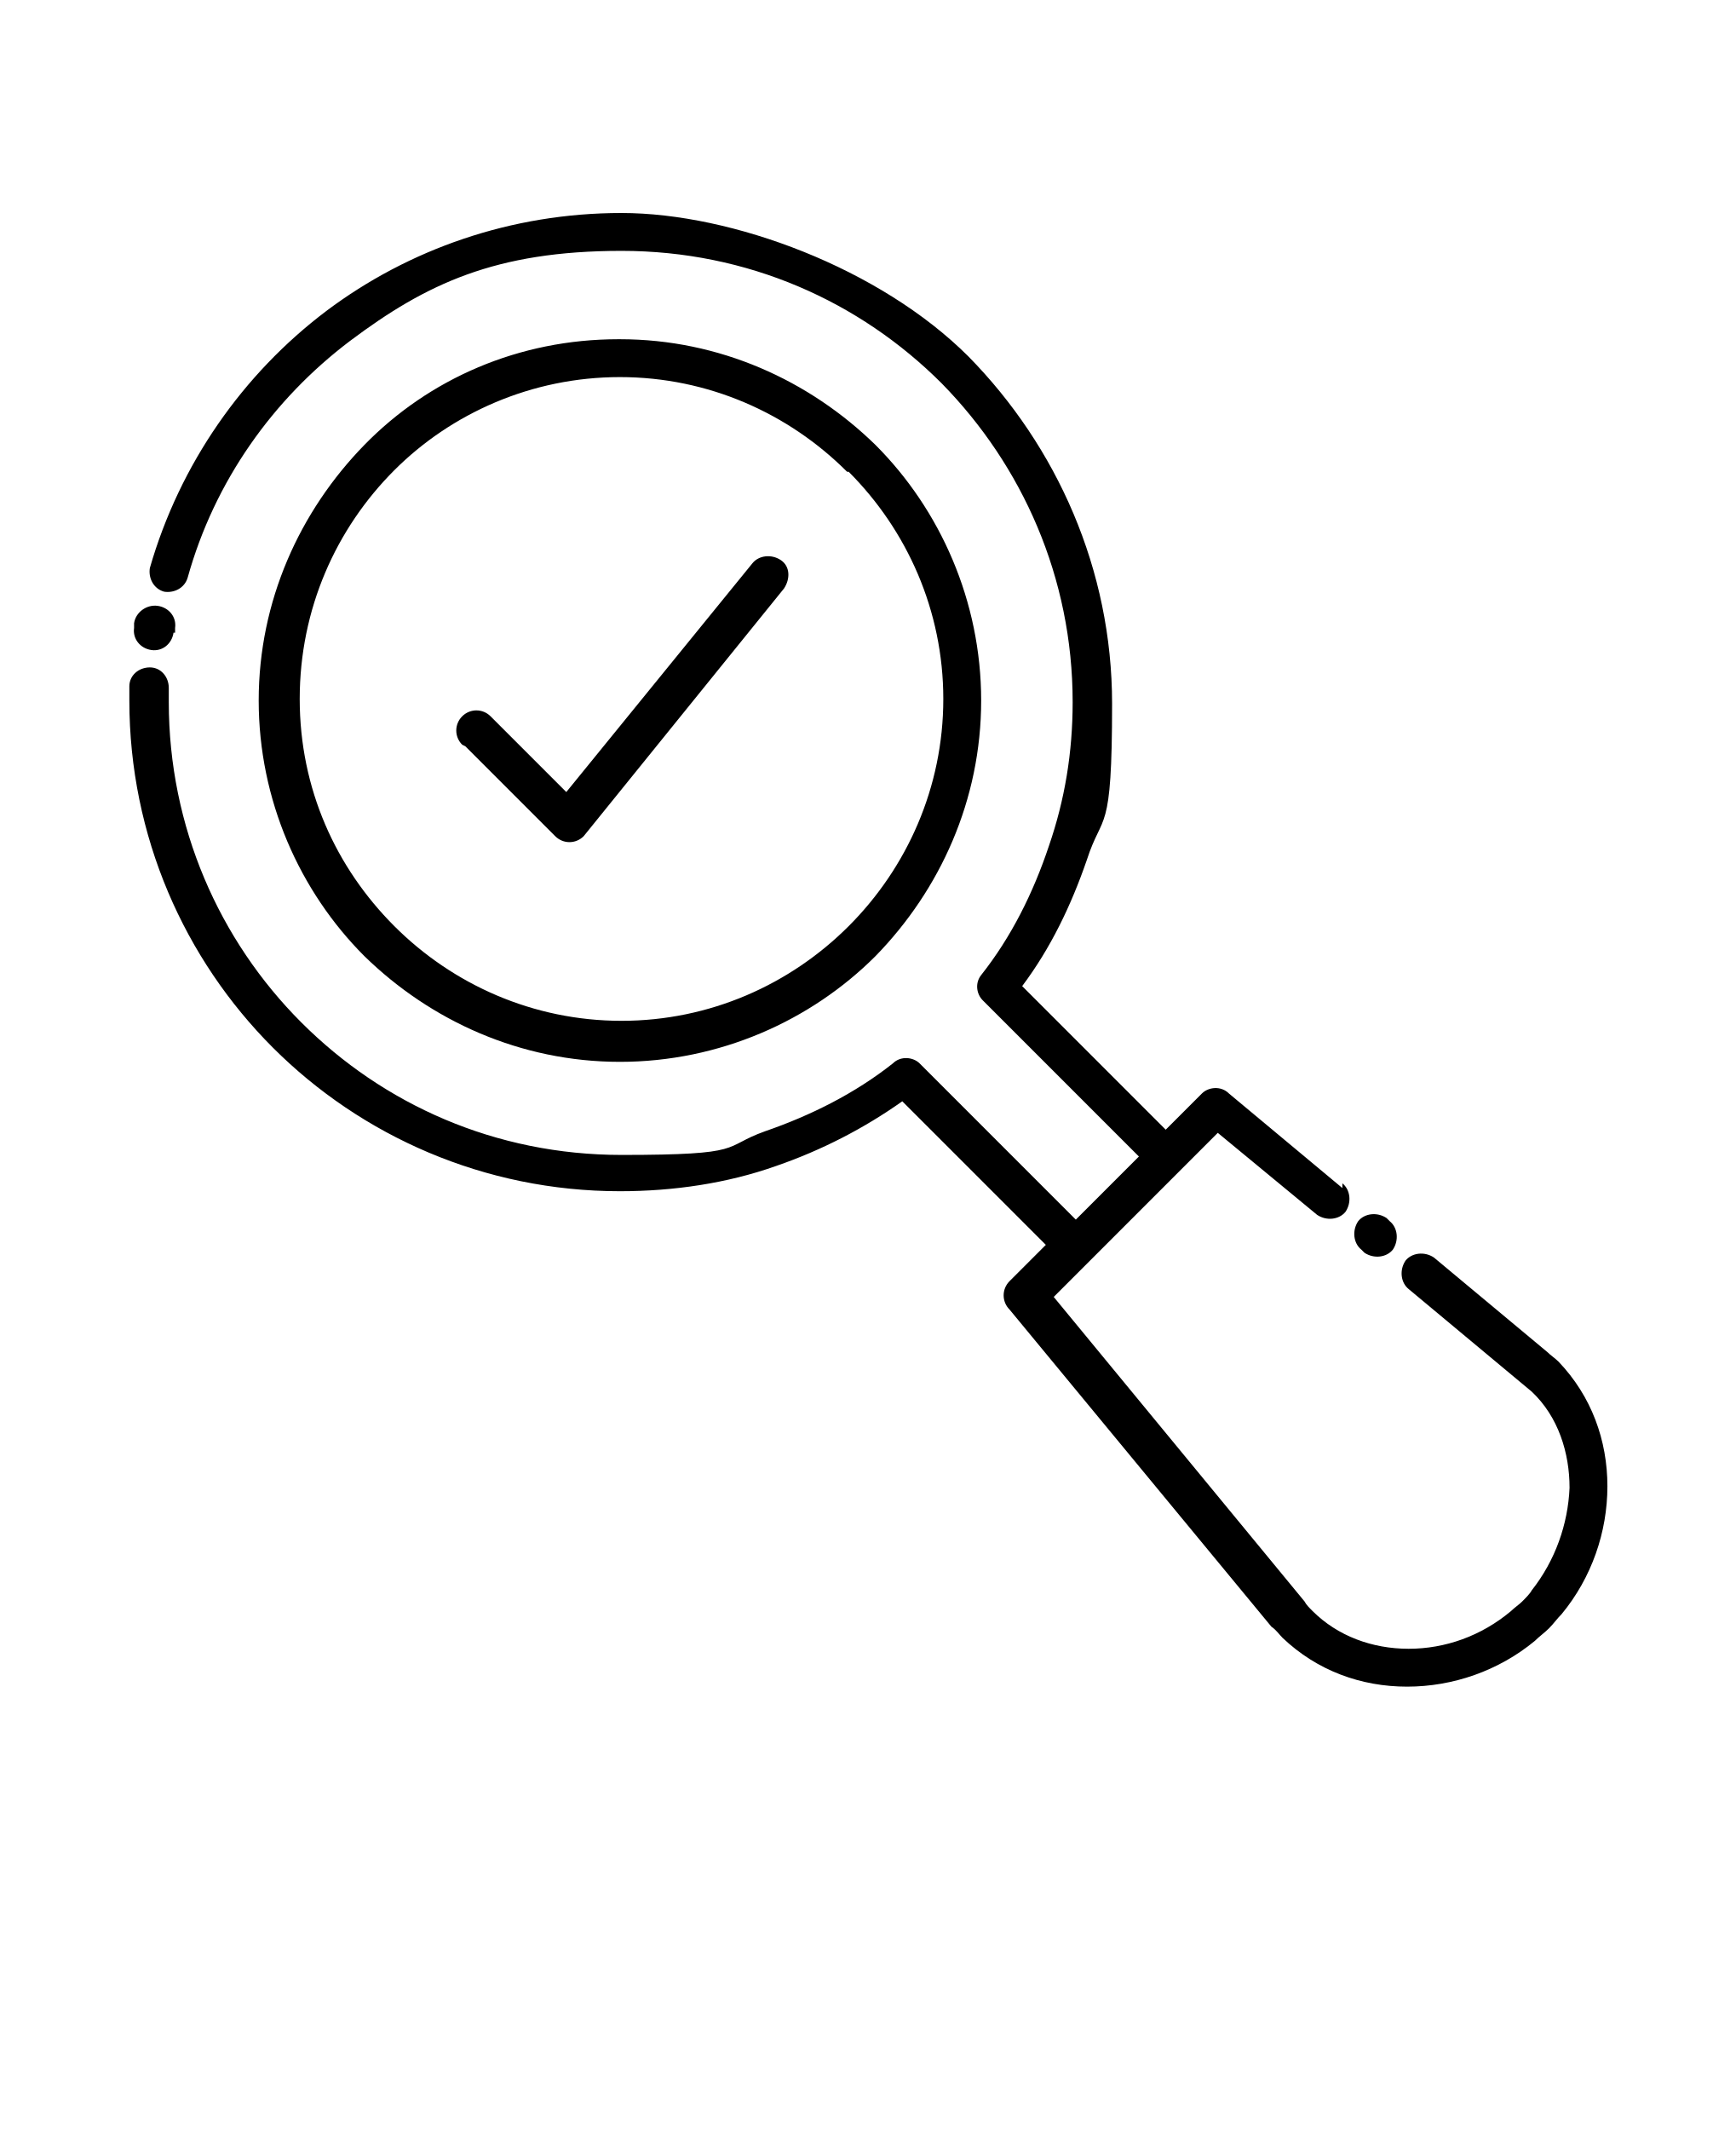
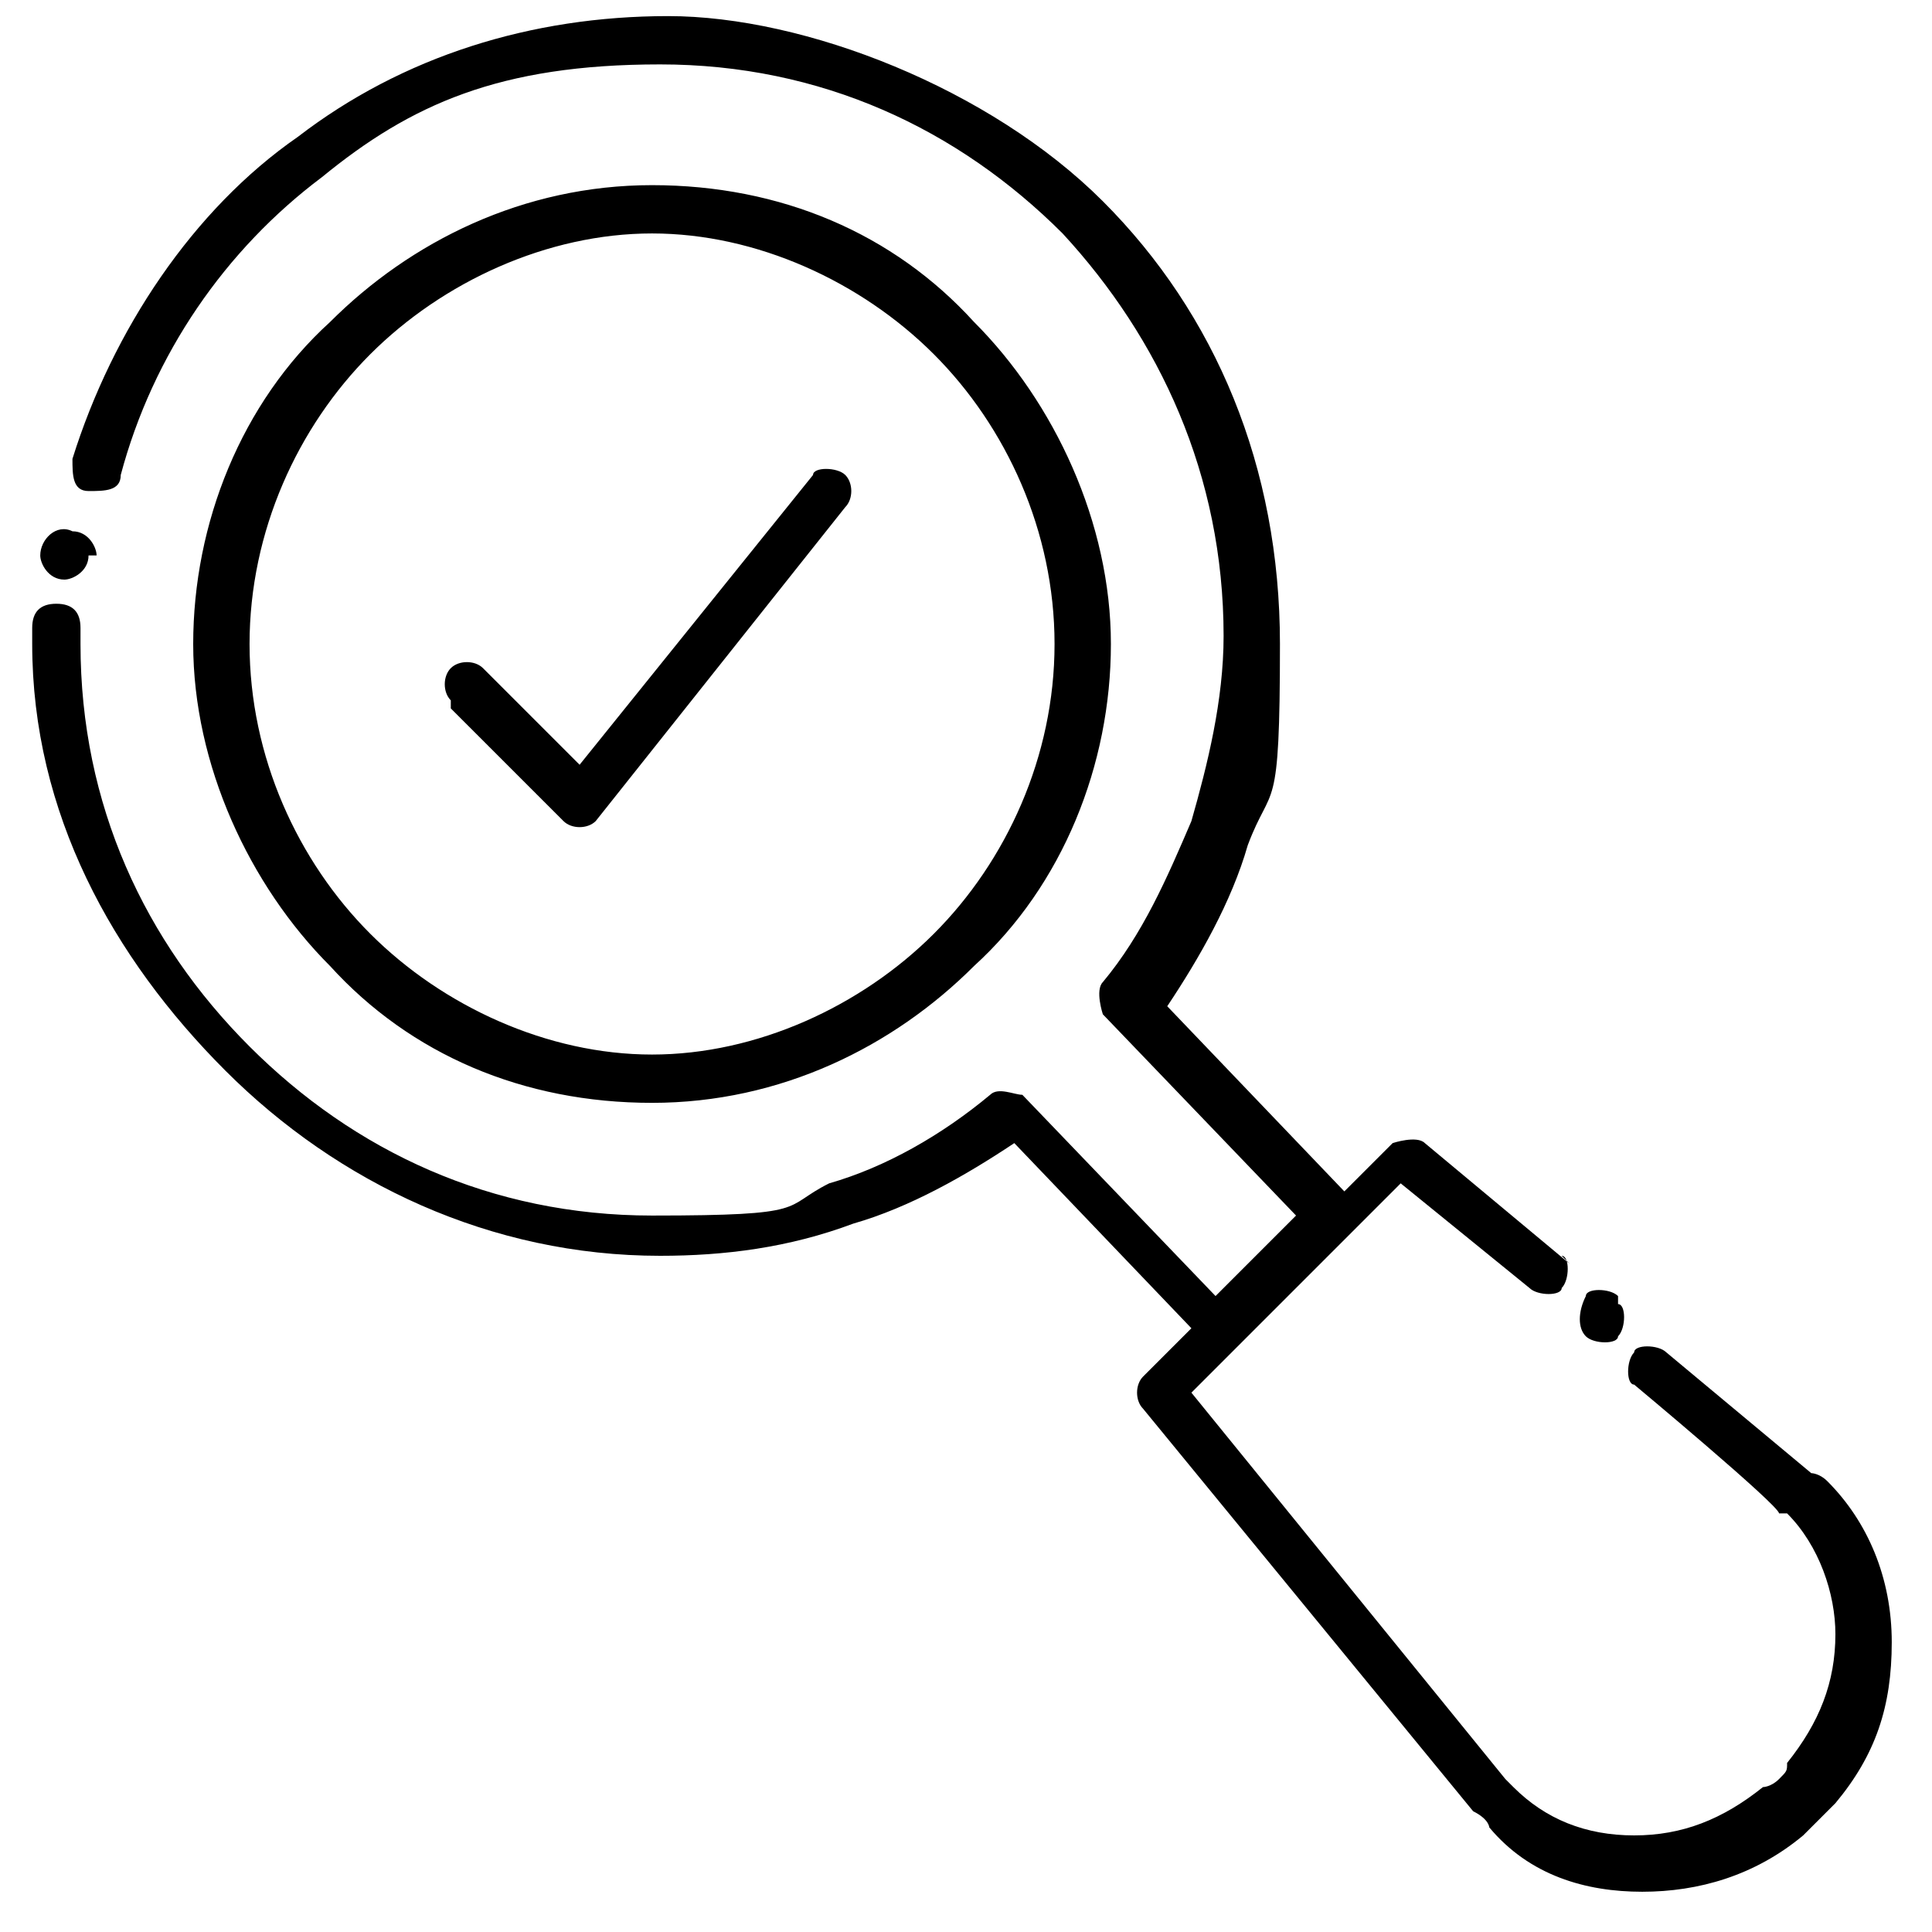
- <svg xmlns="http://www.w3.org/2000/svg" id="Layer_1" version="1.1" viewBox="0 0 110 135">
-   <path d="M11,40.1c-.1.7-.7,1.2-1.4,1.1-.7-.1-1.2-.7-1.1-1.4v-.3c.1-.7.8-1.2,1.5-1.1.7.1,1.2.7,1.1,1.4v.3ZM29.3,47.2c-.5-.5-.5-1.3,0-1.8.5-.5,1.3-.5,1.8,0l4.8,4.8,11.8-14.5c.4-.5,1.2-.6,1.8-.2s.6,1.2.2,1.8l-12.7,15.7c-.5.5-1.3.5-1.8,0l-5.7-5.7h0ZM39.3,21.5c6.3,0,12,2.6,16.2,6.7,4.1,4.1,6.7,9.9,6.7,16.2s-2.6,12-6.7,16.2c-4.1,4.1-9.9,6.7-16.2,6.7s-12-2.6-16.2-6.7c-4.1-4.1-6.7-9.9-6.7-16.2s2.6-12,6.7-16.2h0c4.1-4.2,9.8-6.7,16.1-6.7h0ZM53.7,29.9c-3.7-3.7-8.8-6-14.4-6s-10.7,2.3-14.3,5.9h0c-3.7,3.7-6,8.8-6,14.5s2.3,10.7,6,14.4c3.7,3.7,8.8,6,14.4,6s10.7-2.3,14.4-6c3.7-3.7,6-8.8,6-14.4s-2.3-10.7-6-14.4h0ZM88.1,77.4c.5.4.6,1.2.2,1.8-.4.5-1.2.6-1.8.2l-.2-.2c-.5-.4-.6-1.2-.2-1.8.4-.5,1.2-.6,1.8-.2l.2.2ZM85.1,75c.5.4.6,1.2.2,1.8-.4.5-1.2.6-1.8.2l-6.3-5.2-2.3,2.3h0s0,0,0,0l-5.7,5.7h0s-2.4,2.4-2.4,2.4l15.9,19.3c.1.2.3.4.5.6,1.6,1.6,3.8,2.4,6.1,2.4,2.3,0,4.6-.8,6.5-2.4.2-.2.5-.4.7-.6.2-.2.5-.5.6-.7,1.5-1.9,2.3-4.2,2.4-6.5,0-2.2-.7-4.5-2.4-6.1l-.6-.5-7.2-6c-.5-.4-.6-1.2-.2-1.8.4-.5,1.2-.6,1.8-.2l7.2,6c.2.2.5.4.7.6h0c2.1,2.2,3.1,5,3.1,7.9,0,2.9-1,5.8-2.9,8.1-.3.3-.5.6-.8.9-.3.3-.6.5-.9.8-2.3,1.9-5.2,2.9-8.1,2.9-2.9,0-5.7-1-7.9-3.1-.2-.2-.4-.5-.7-.7l-16.6-20.1c-.5-.5-.5-1.3,0-1.8l2.3-2.3-9.1-9.1c-2.4,1.7-5.1,3.1-8,4.1-3.1,1.1-6.5,1.6-9.9,1.6-8.6,0-16.4-3.5-22-9.1-5.6-5.6-9.1-13.4-9.1-22v-.9c0-.7.6-1.2,1.3-1.2.7,0,1.2.6,1.2,1.3,0,.3,0,.6,0,.9,0,7.9,3.2,15.1,8.4,20.3,5.2,5.2,12.3,8.4,20.3,8.4s6.3-.5,9.1-1.5c2.9-1,5.7-2.4,8.1-4.3.5-.5,1.3-.4,1.7,0l9.9,9.9,4-4-9.9-9.9c-.4-.4-.5-1.1-.1-1.6,1.9-2.4,3.3-5.2,4.3-8.2,1-2.9,1.5-5.9,1.5-9.1,0-7.9-3.2-15-8.3-20.2h0c-5.2-5.2-12.3-8.4-20.3-8.4s-12.4,2.1-17.2,5.7c-4.9,3.7-8.6,8.9-10.3,15-.2.7-.9,1-1.5.9-.7-.2-1-.9-.9-1.5,1.9-6.6,5.9-12.3,11.2-16.3,5.2-3.9,11.7-6.2,18.7-6.2s16.4,3.5,22,9.1h0c5.6,5.7,9.1,13.5,9.1,22s-.6,6.8-1.6,9.9c-1,2.9-2.3,5.6-4.1,8l9.1,9.1,2.3-2.3c.4-.4,1.2-.5,1.7,0l7.2,6h0Z" />
+ <svg xmlns="http://www.w3.org/2000/svg" id="Layer_1" version="1.1" viewBox="0 0 24 24">
+   <path d="M1.1,6.9c0,.2-.2.3-.3.3-.2,0-.3-.2-.3-.3H.5c0-.2.2-.4.4-.3.2,0,.3.2.3.3h0c0,0,0,0,0,0ZM5.6,8.7c-.1-.1-.1-.3,0-.4s.3-.1.4,0l1.2,1.2,2.9-3.6c0-.1.3-.1.4,0s.1.3,0,.4l-3.1,3.9c-.1.1-.3.1-.4,0l-1.4-1.4h0ZM8.1,2.3c1.6,0,3,.6,4,1.7,1,1,1.7,2.5,1.7,4s-.6,3-1.7,4c-1,1-2.4,1.7-4,1.7s-3-.6-4-1.7c-1-1-1.7-2.5-1.7-4s.6-3,1.7-4h0c1-1,2.4-1.7,4-1.7h0ZM11.6,4.4c-.9-.9-2.2-1.5-3.5-1.5s-2.6.6-3.5,1.5h0c-.9.9-1.5,2.2-1.5,3.6s.6,2.7,1.5,3.6c.9.9,2.2,1.5,3.5,1.5s2.6-.6,3.5-1.5,1.5-2.2,1.5-3.6-.6-2.7-1.5-3.6h0ZM20.1,16.2c.1,0,.1.3,0,.4,0,.1-.3.1-.4,0h0c-.1-.1-.1-.3,0-.5,0-.1.3-.1.4,0h0ZM19.4,15.6c.1,0,.1.3,0,.4,0,.1-.3.1-.4,0l-1.6-1.3-.6.6h0l-1.4,1.4h0l-.6.6,3.9,4.8s0,0,.1.1c.4.4.9.6,1.5.6s1.1-.2,1.6-.6c0,0,.1,0,.2-.1s.1-.1.1-.2c.4-.5.6-1,.6-1.6,0-.5-.2-1.1-.6-1.5h-.1c0-.1-1.8-1.6-1.8-1.6-.1,0-.1-.3,0-.4,0-.1.3-.1.4,0l1.8,1.5s.1,0,.2.1h0c.5.5.8,1.2.8,2s-.2,1.4-.7,2c0,0-.1.1-.2.2s-.1.1-.2.2c-.6.5-1.3.7-2,.7s-1.4-.2-1.9-.8c0,0,0-.1-.2-.2l-4.1-5c-.1-.1-.1-.3,0-.4l.6-.6-2.2-2.3c-.6.4-1.3.8-2,1-.8.3-1.6.4-2.4.4-2.1,0-4-.9-5.4-2.3S.4,10.1.4,8v-.2c0-.2.1-.3.3-.3s.3.1.3.3v.2c0,2,.8,3.7,2.1,5,1.3,1.3,3,2.1,5,2.1s1.6-.1,2.2-.4c.7-.2,1.4-.6,2-1.1.1-.1.3,0,.4,0l2.4,2.5,1-1-2.4-2.5c0,0-.1-.3,0-.4.5-.6.8-1.3,1.1-2,.2-.7.4-1.5.4-2.3,0-2-.8-3.7-2-5h0c-1.3-1.3-3-2.1-5-2.1s-3.1.5-4.2,1.4c-1.2.9-2.1,2.2-2.5,3.7,0,.2-.2.2-.4.2-.2,0-.2-.2-.2-.4.5-1.6,1.5-3.1,2.8-4,1.3-1,2.9-1.5,4.6-1.5s4,.9,5.4,2.3h0c1.4,1.4,2.2,3.3,2.2,5.5s-.1,1.7-.4,2.5c-.2.7-.6,1.4-1,2l2.2,2.3.6-.6c0,0,.3-.1.4,0l1.8,1.5h0Z" />
</svg>
